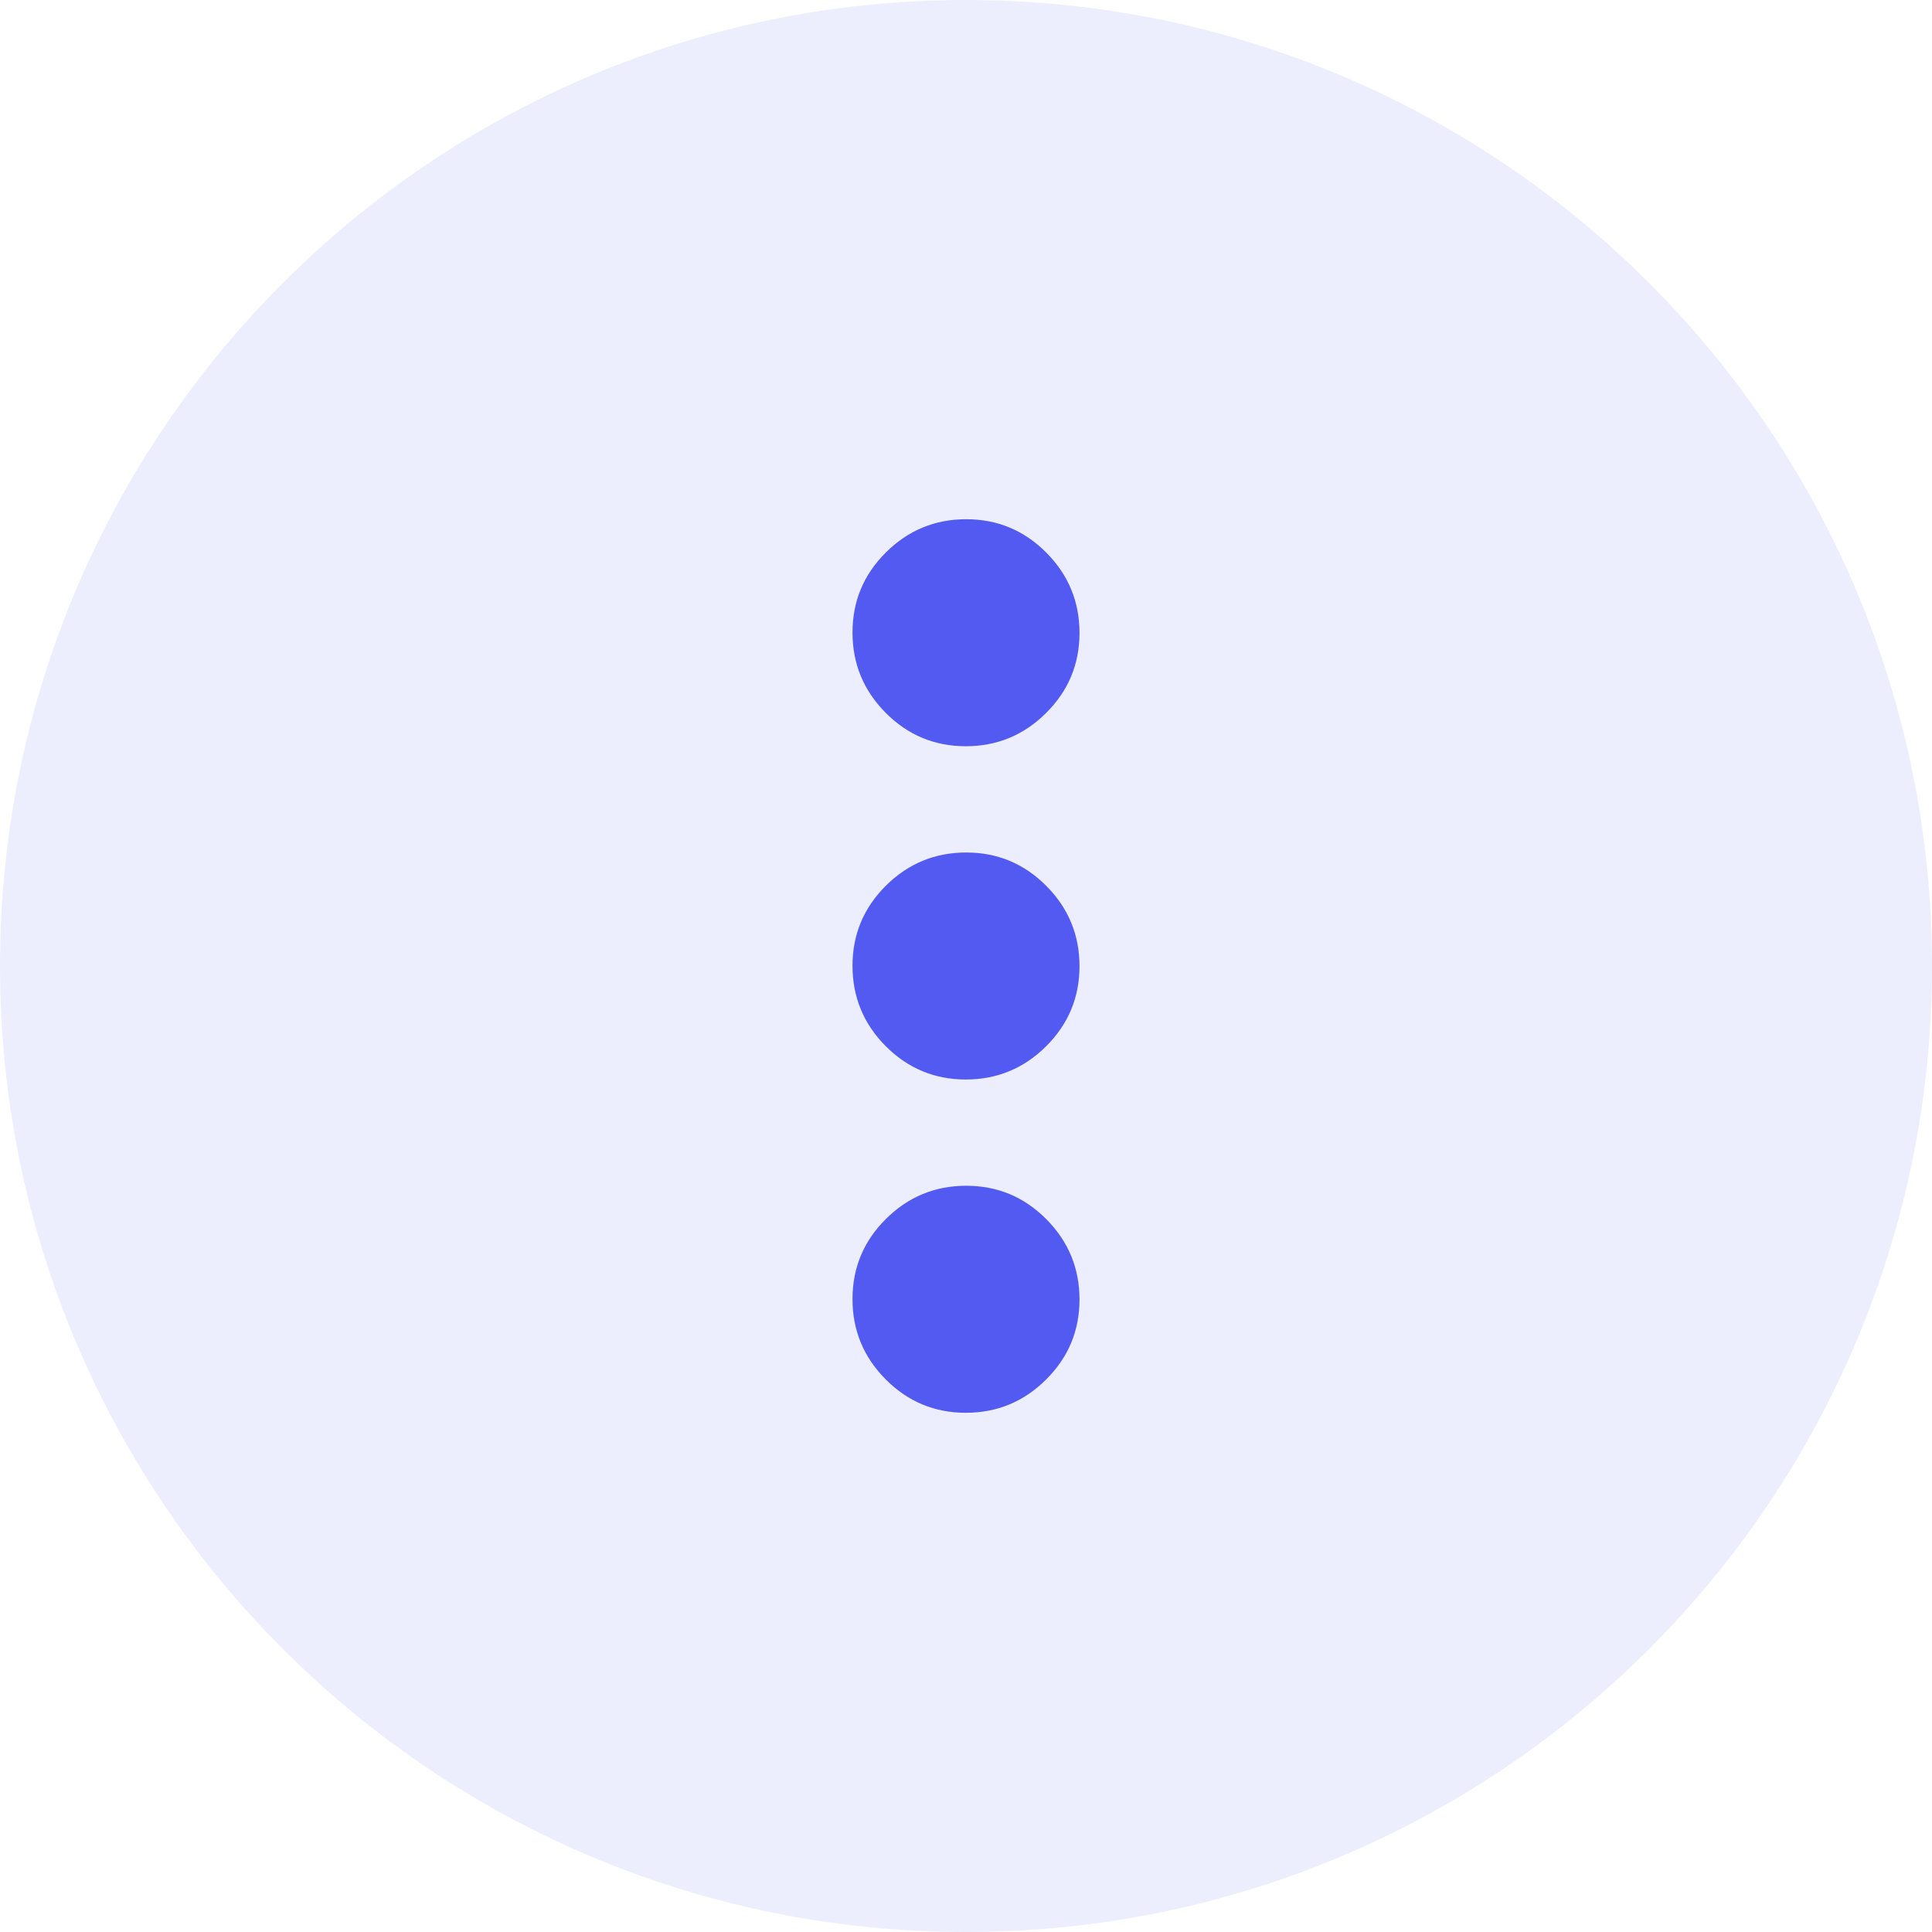
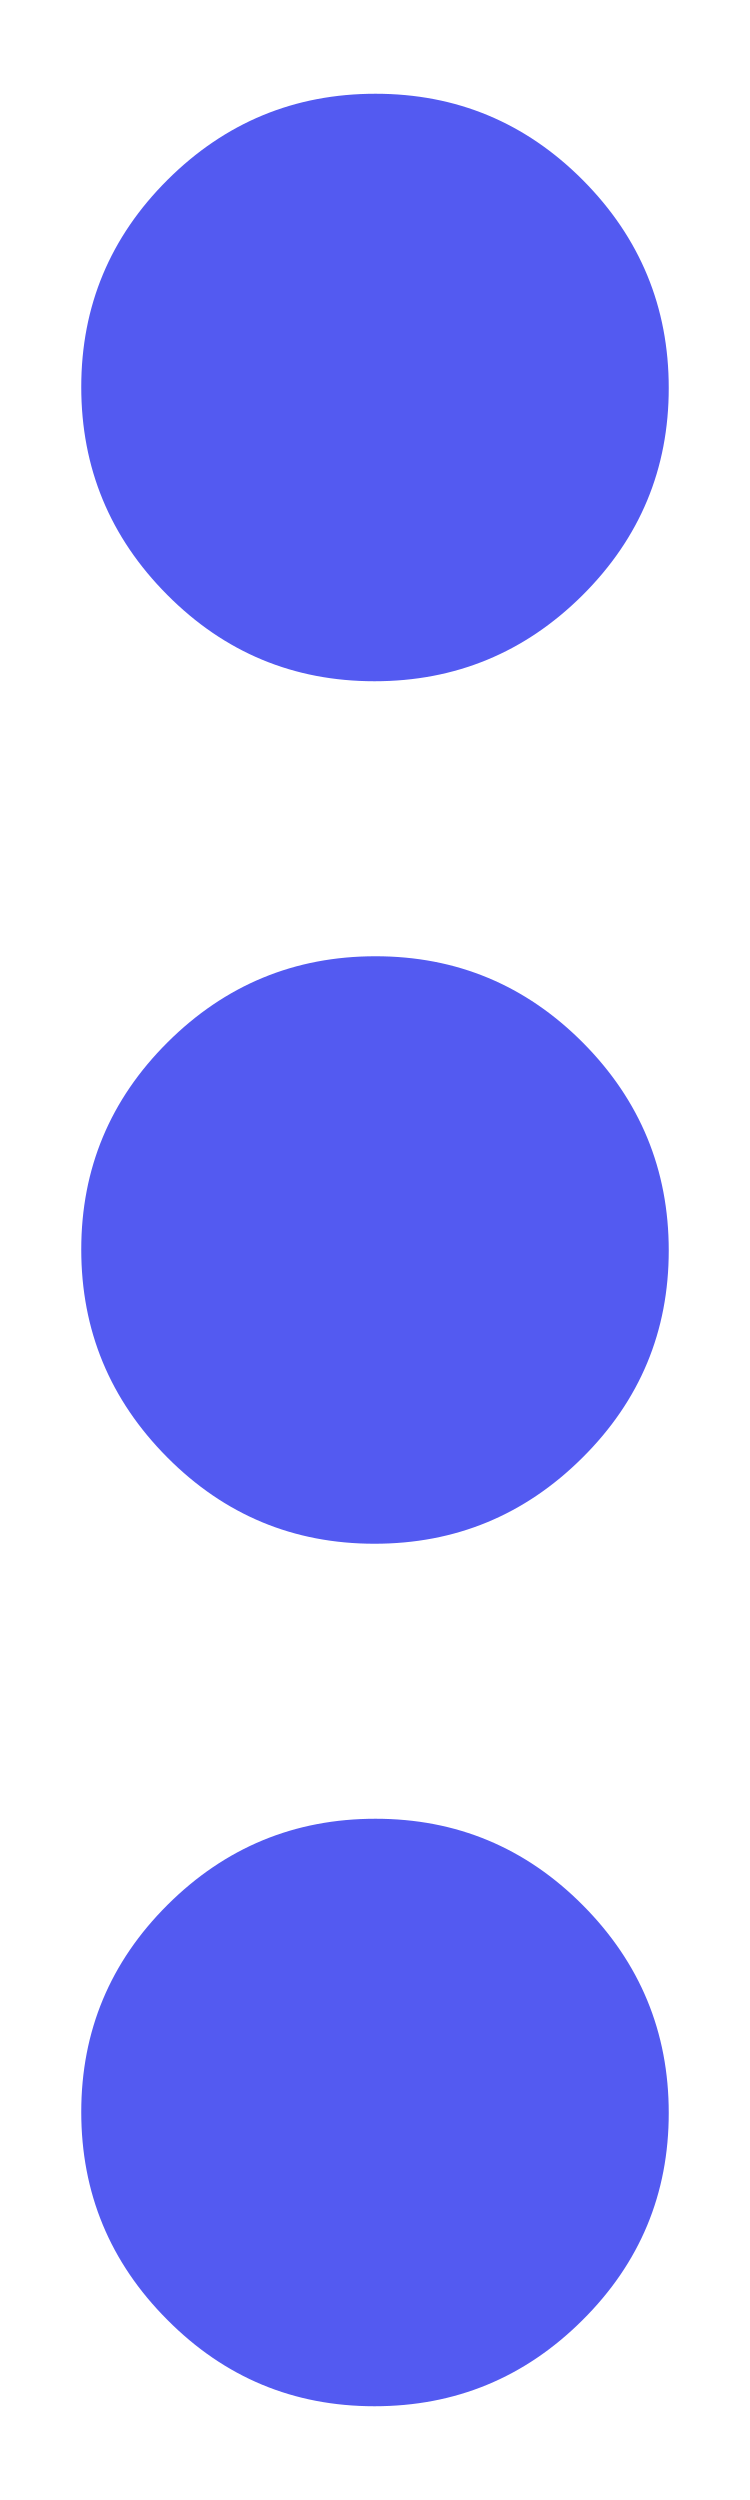
- <svg xmlns="http://www.w3.org/2000/svg" width="40" height="40" viewBox="0 0 40 40" fill="none">
-   <rect width="40" height="40" rx="20" fill="#ECEEFE" />
-   <mask id="mask0_1817_17646" style="mask-type:alpha" maskUnits="userSpaceOnUse" x="8" y="8" width="24" height="24">
-     <rect x="8" y="8" width="24" height="24" fill="#D9D9D9" />
-   </mask>
-   <g mask="url(#mask0_1817_17646)">
-     <path d="M19.996 29.25C19.349 29.25 18.796 29.02 18.337 28.558C17.879 28.098 17.65 27.543 17.65 26.896C17.65 26.249 17.88 25.696 18.341 25.238C18.802 24.779 19.357 24.55 20.004 24.55C20.651 24.55 21.204 24.78 21.662 25.241C22.121 25.703 22.35 26.257 22.35 26.904C22.35 27.551 22.119 28.104 21.658 28.562C21.197 29.021 20.643 29.25 19.996 29.25ZM19.996 22.35C19.349 22.35 18.796 22.119 18.337 21.659C17.879 21.198 17.65 20.643 17.65 19.996C17.65 19.349 17.88 18.796 18.341 18.337C18.802 17.879 19.357 17.65 20.004 17.65C20.651 17.65 21.204 17.881 21.662 18.341C22.121 18.802 22.35 19.357 22.35 20.004C22.35 20.651 22.119 21.204 21.658 21.663C21.197 22.121 20.643 22.35 19.996 22.35ZM19.996 15.45C19.349 15.45 18.796 15.22 18.337 14.758C17.879 14.297 17.65 13.743 17.65 13.096C17.65 12.449 17.88 11.896 18.341 11.438C18.802 10.979 19.357 10.75 20.004 10.75C20.651 10.75 21.204 10.98 21.662 11.441C22.121 11.902 22.35 12.457 22.35 13.104C22.35 13.751 22.119 14.304 21.658 14.762C21.197 15.221 20.643 15.45 19.996 15.45Z" fill="#535AF1" />
-   </g>
+ <svg xmlns="http://www.w3.org/2000/svg" width="6" height="20" viewBox="0 0 6 20" fill="none">
+   <path d="M2.996 19.25C2.349 19.25 1.796 19.02 1.338 18.558C0.879 18.098 0.65 17.543 0.65 16.896C0.65 16.249 0.881 15.696 1.341 15.238C1.802 14.779 2.357 14.55 3.004 14.55C3.651 14.55 4.204 14.78 4.663 15.242C5.121 15.703 5.35 16.257 5.35 16.904C5.35 17.551 5.12 18.104 4.659 18.562C4.198 19.021 3.643 19.25 2.996 19.25ZM2.996 12.35C2.349 12.35 1.796 12.12 1.338 11.659C0.879 11.197 0.65 10.643 0.65 9.996C0.65 9.349 0.881 8.796 1.341 8.338C1.802 7.879 2.357 7.65 3.004 7.65C3.651 7.65 4.204 7.88 4.663 8.341C5.121 8.802 5.35 9.357 5.35 10.004C5.35 10.651 5.12 11.204 4.659 11.662C4.198 12.121 3.643 12.35 2.996 12.35ZM2.996 5.45C2.349 5.45 1.796 5.22 1.338 4.759C0.879 4.298 0.65 3.743 0.65 3.096C0.65 2.449 0.881 1.896 1.341 1.438C1.802 0.979 2.357 0.75 3.004 0.75C3.651 0.75 4.204 0.98 4.663 1.441C5.121 1.902 5.35 2.457 5.35 3.104C5.35 3.751 5.12 4.304 4.659 4.763C4.198 5.221 3.643 5.45 2.996 5.45Z" fill="#535AF1" />
</svg>
